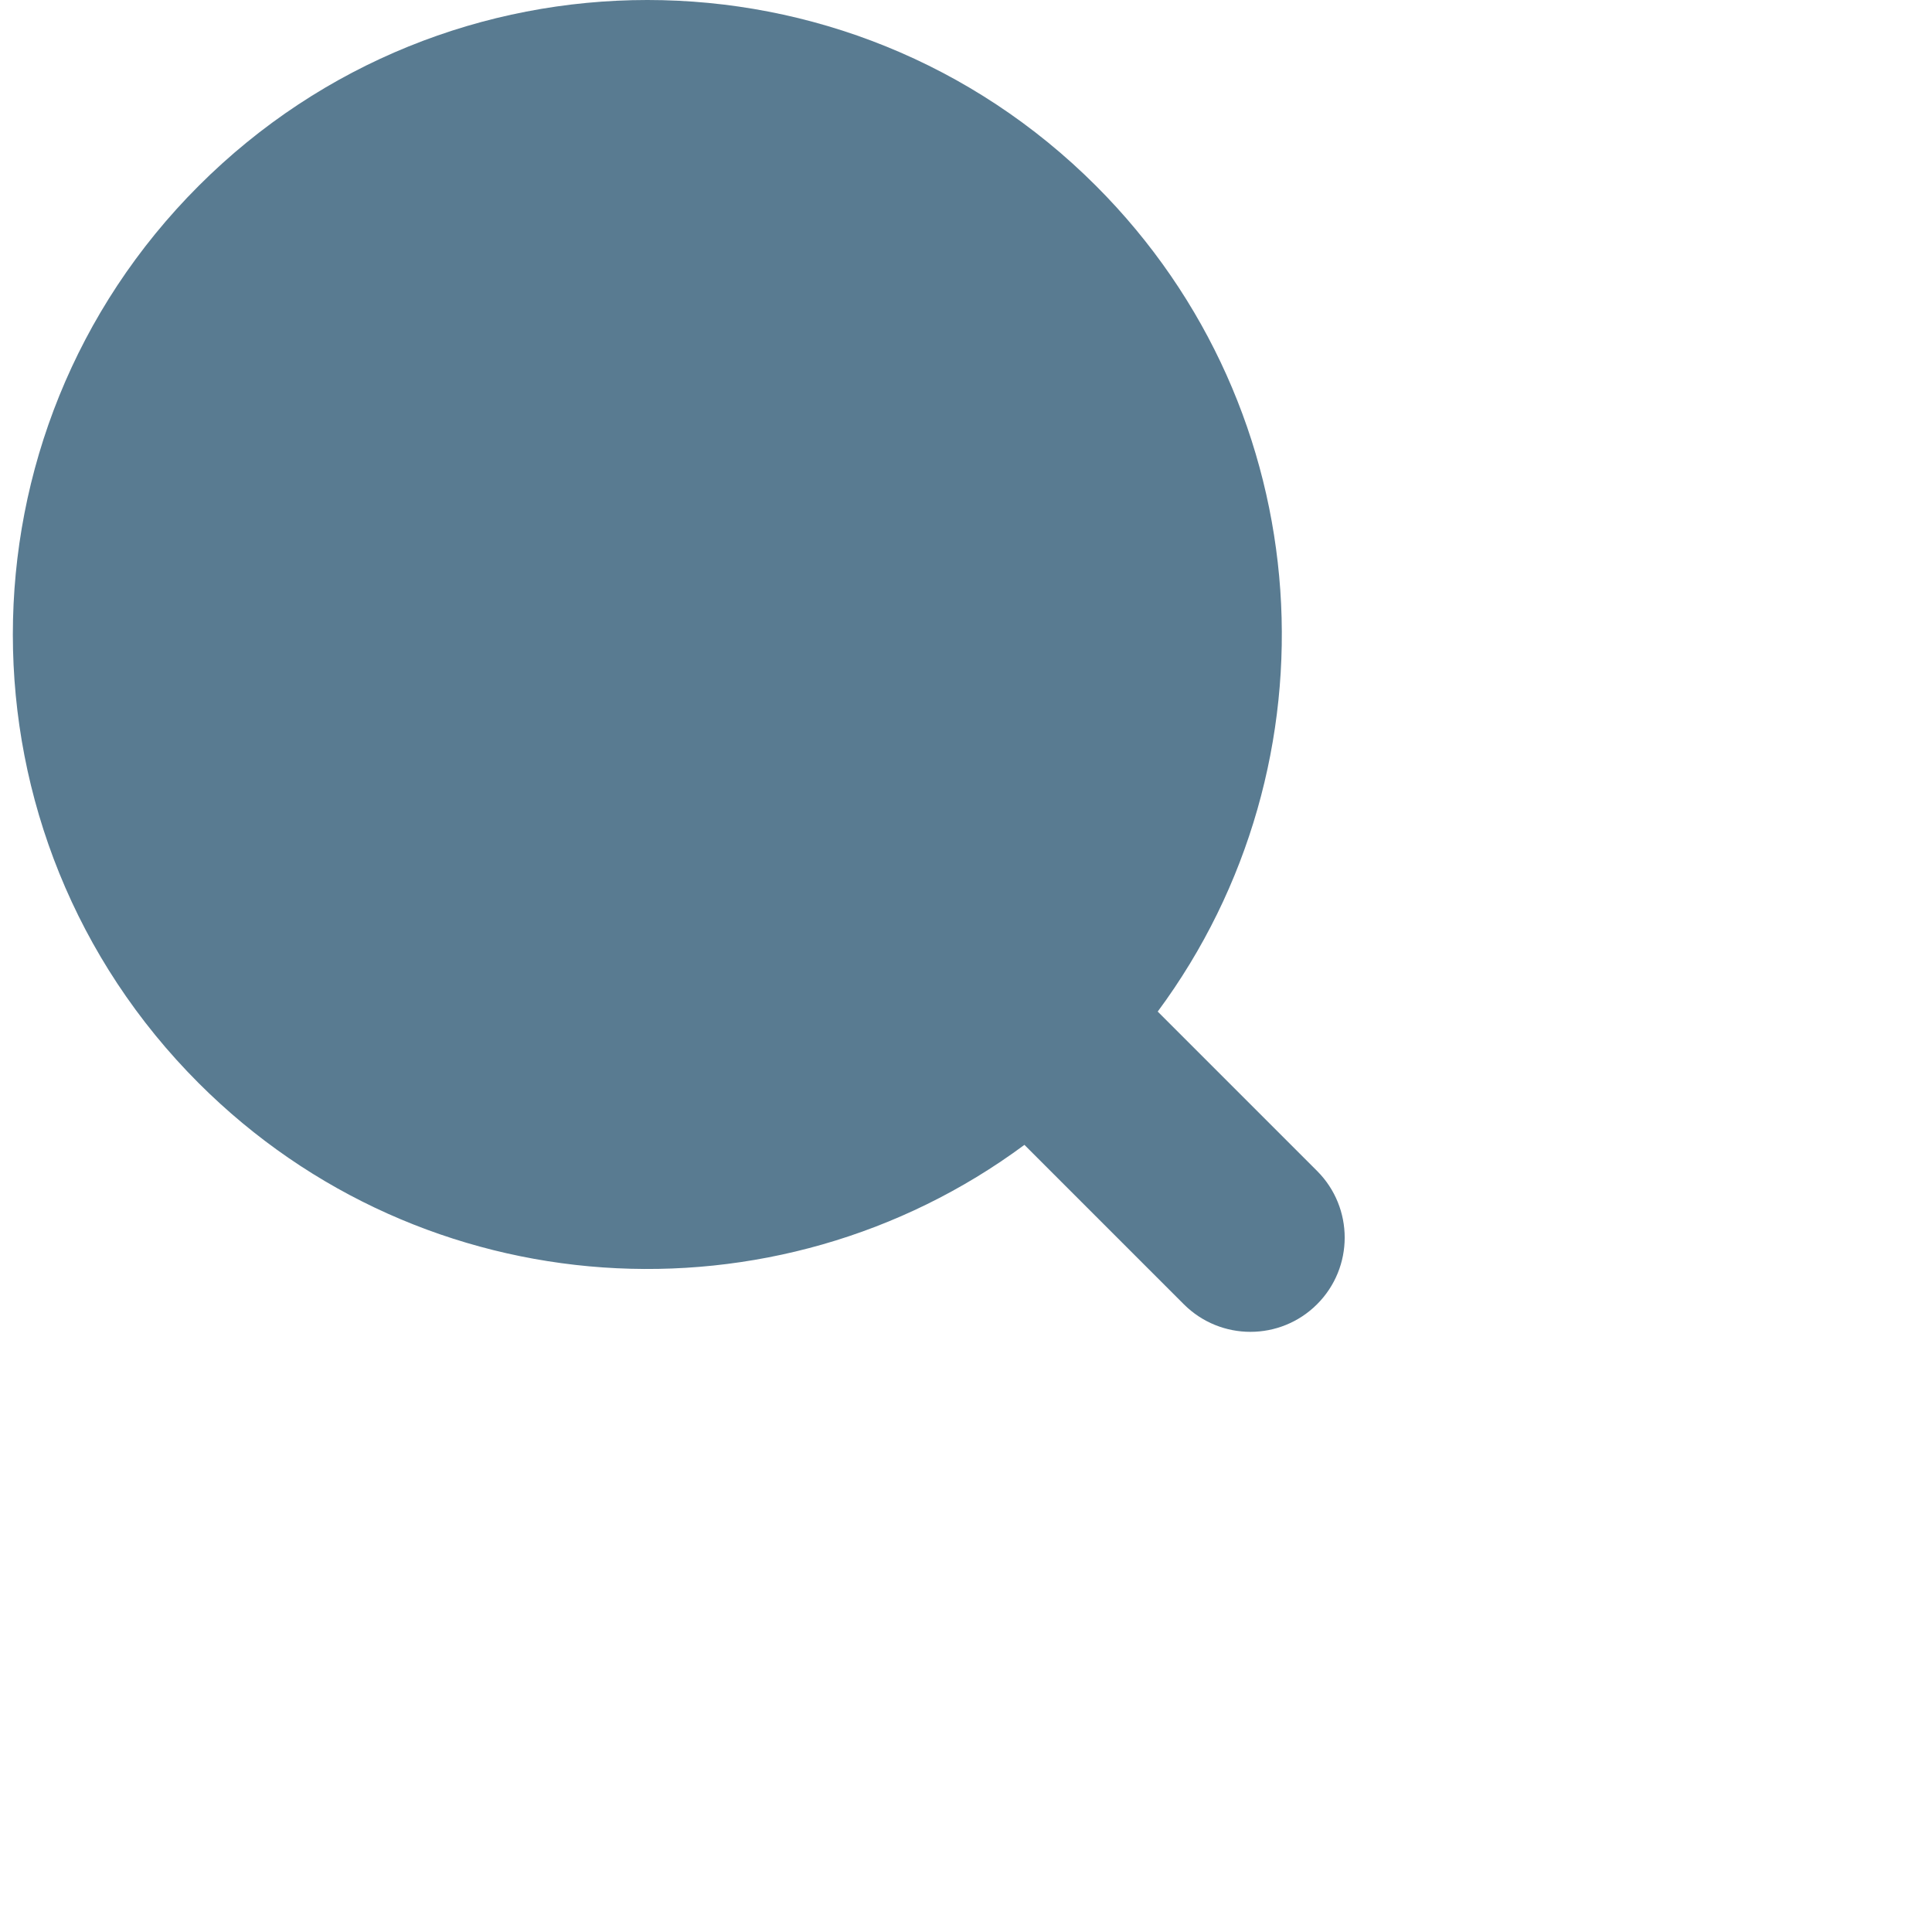
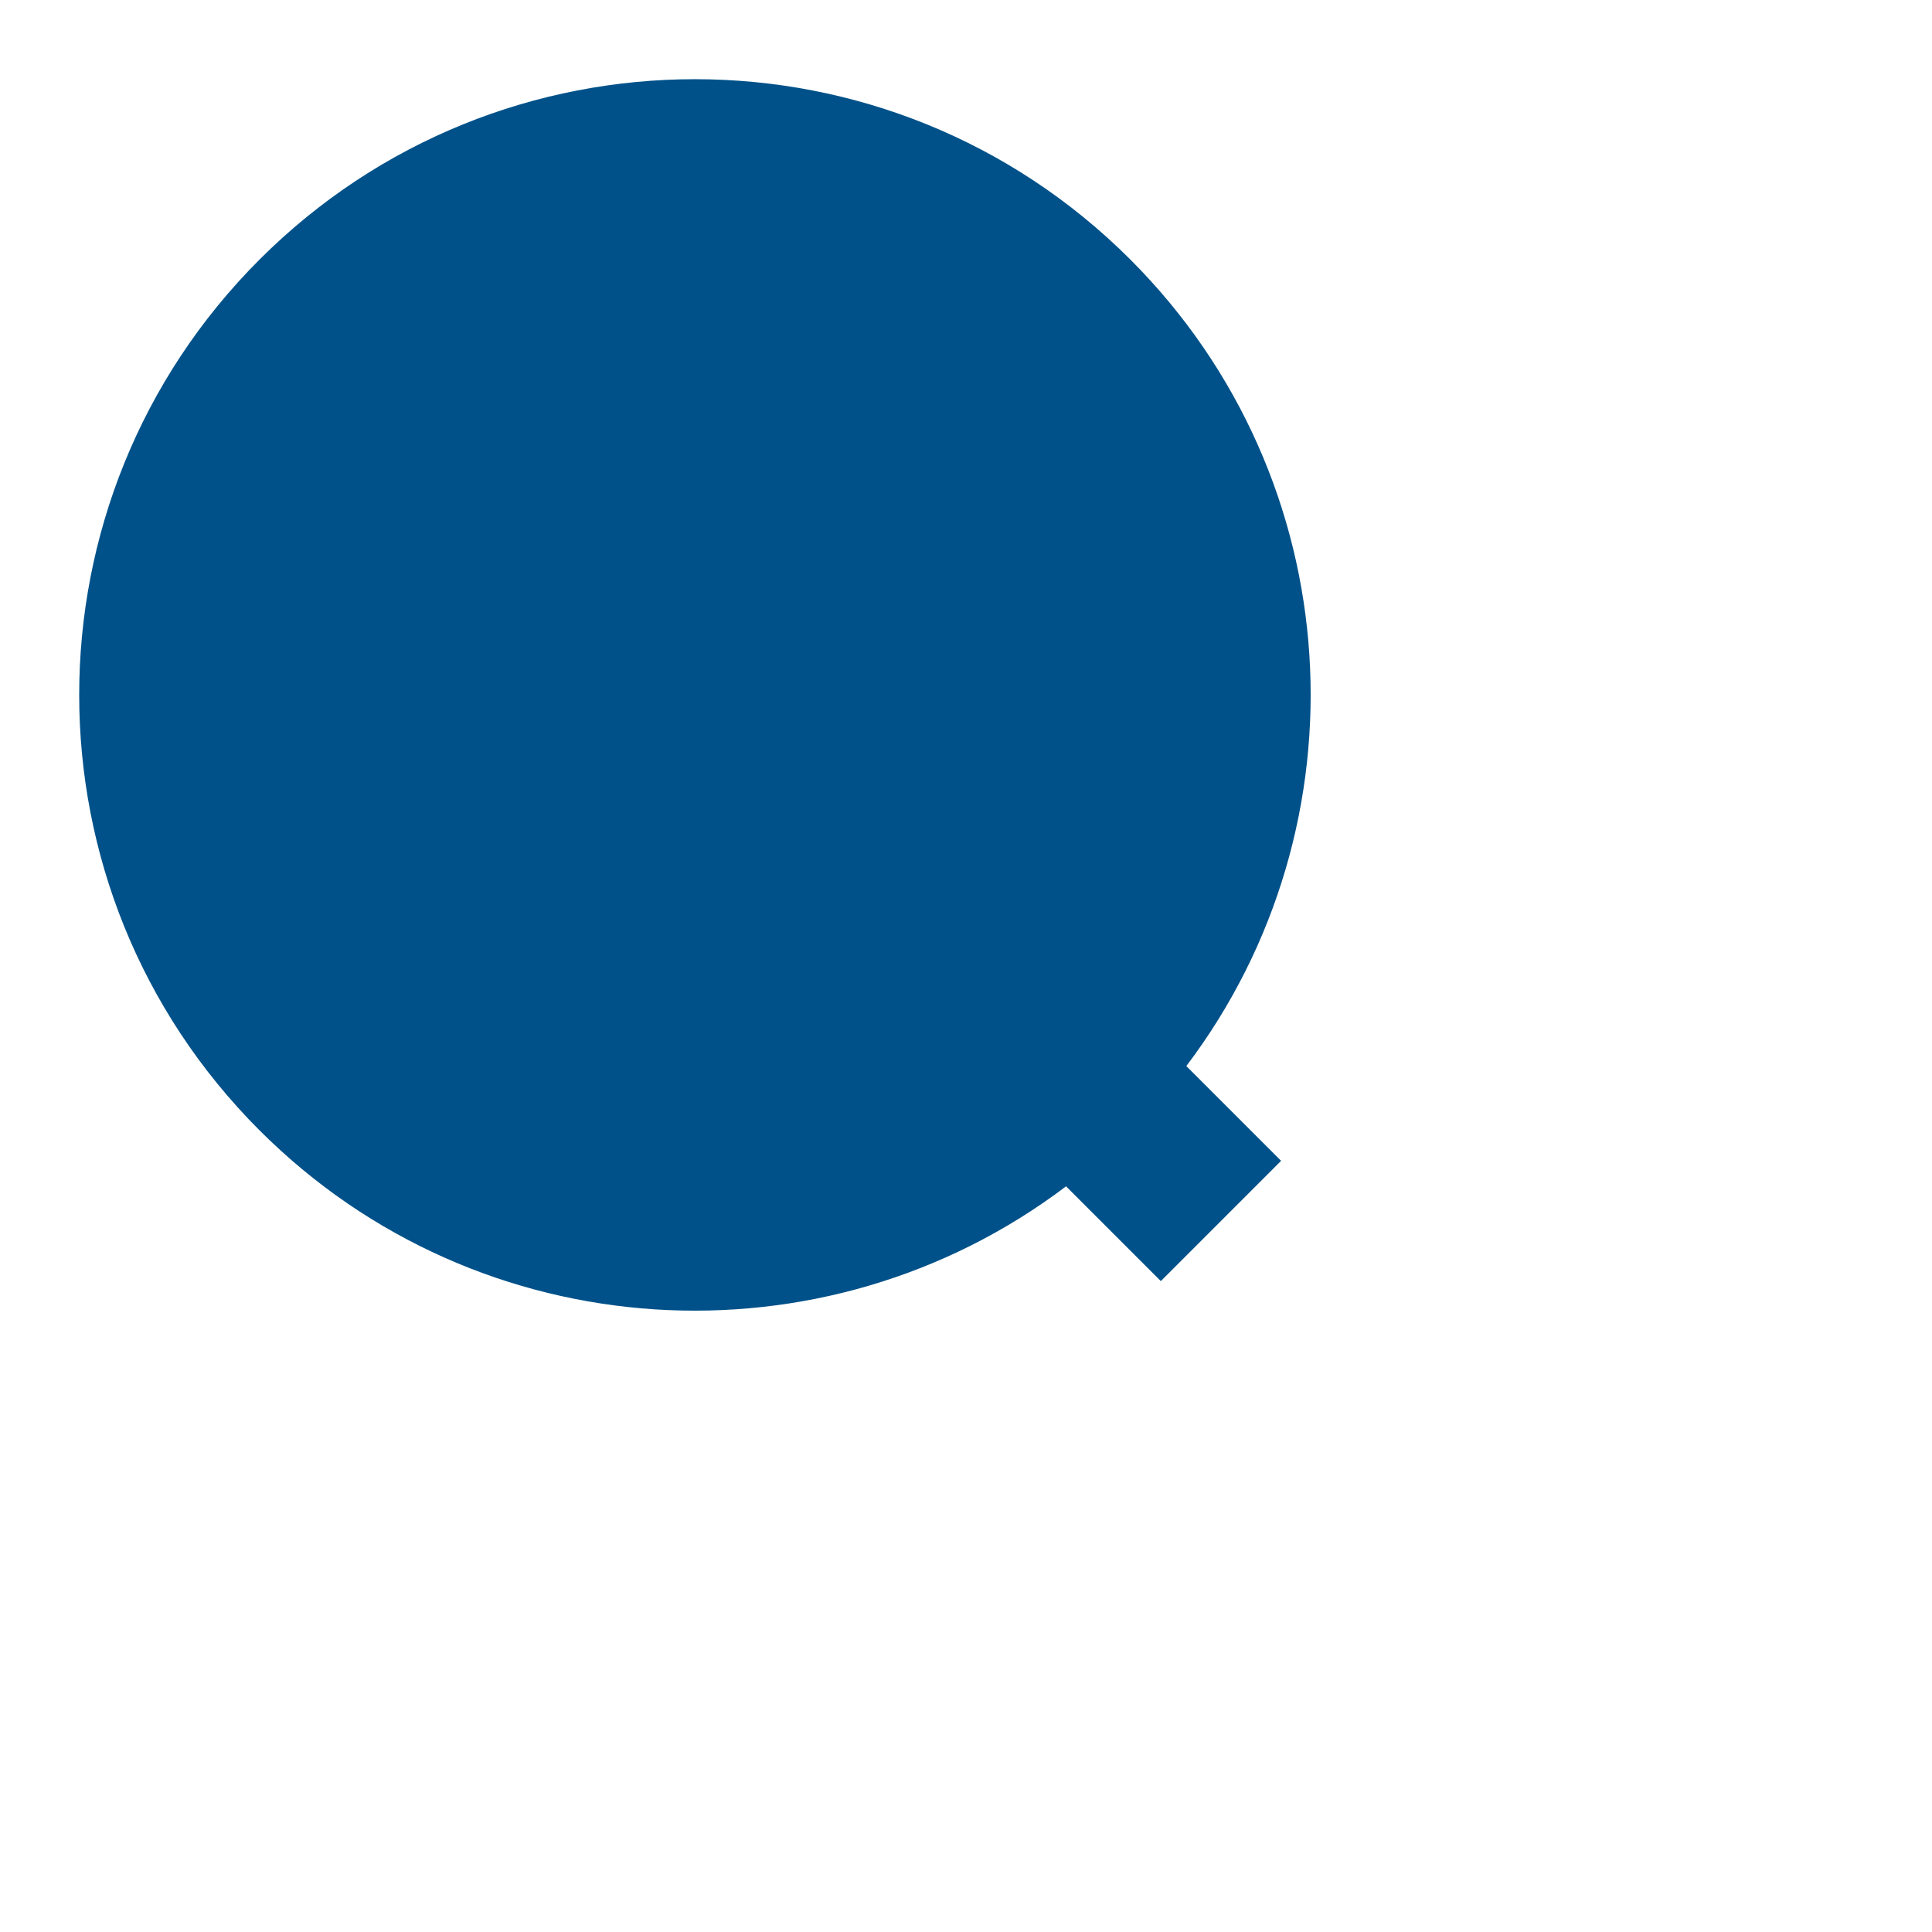
<svg xmlns="http://www.w3.org/2000/svg" version="1.1" x="0px" y="0px" viewBox="0 0 512 512" enable-background="new 0 0 512 512" xml:space="preserve">
  <g id="Layer_2">
-     <path fill="#597B91" d="M349.04,310.31l-42.233-42.233c48.757-65.821,43.309-159.164-16.355-218.828   c-65.666-65.666-172.132-65.666-237.798,0s-65.666,172.132,0,237.798c59.664,59.664,153.006,65.111,218.828,16.355l42.233,42.233   c9.755,9.755,25.57,9.755,35.325,0S358.795,320.065,349.04,310.31z" />
+     <path fill="#005189" d="M68.781,68.781c63.726-63.726,167.046-63.726,230.771,0c58.318,58.318,63.255,149.79,14.834,213.736   l25.117,25.117l-31.87,31.87l-25.117-25.117c-63.946,48.421-155.418,43.484-213.736-14.834   C5.055,235.826,5.055,132.507,68.781,68.781z" />
  </g>
  <g id="Layer_1">
</g>
</svg>
